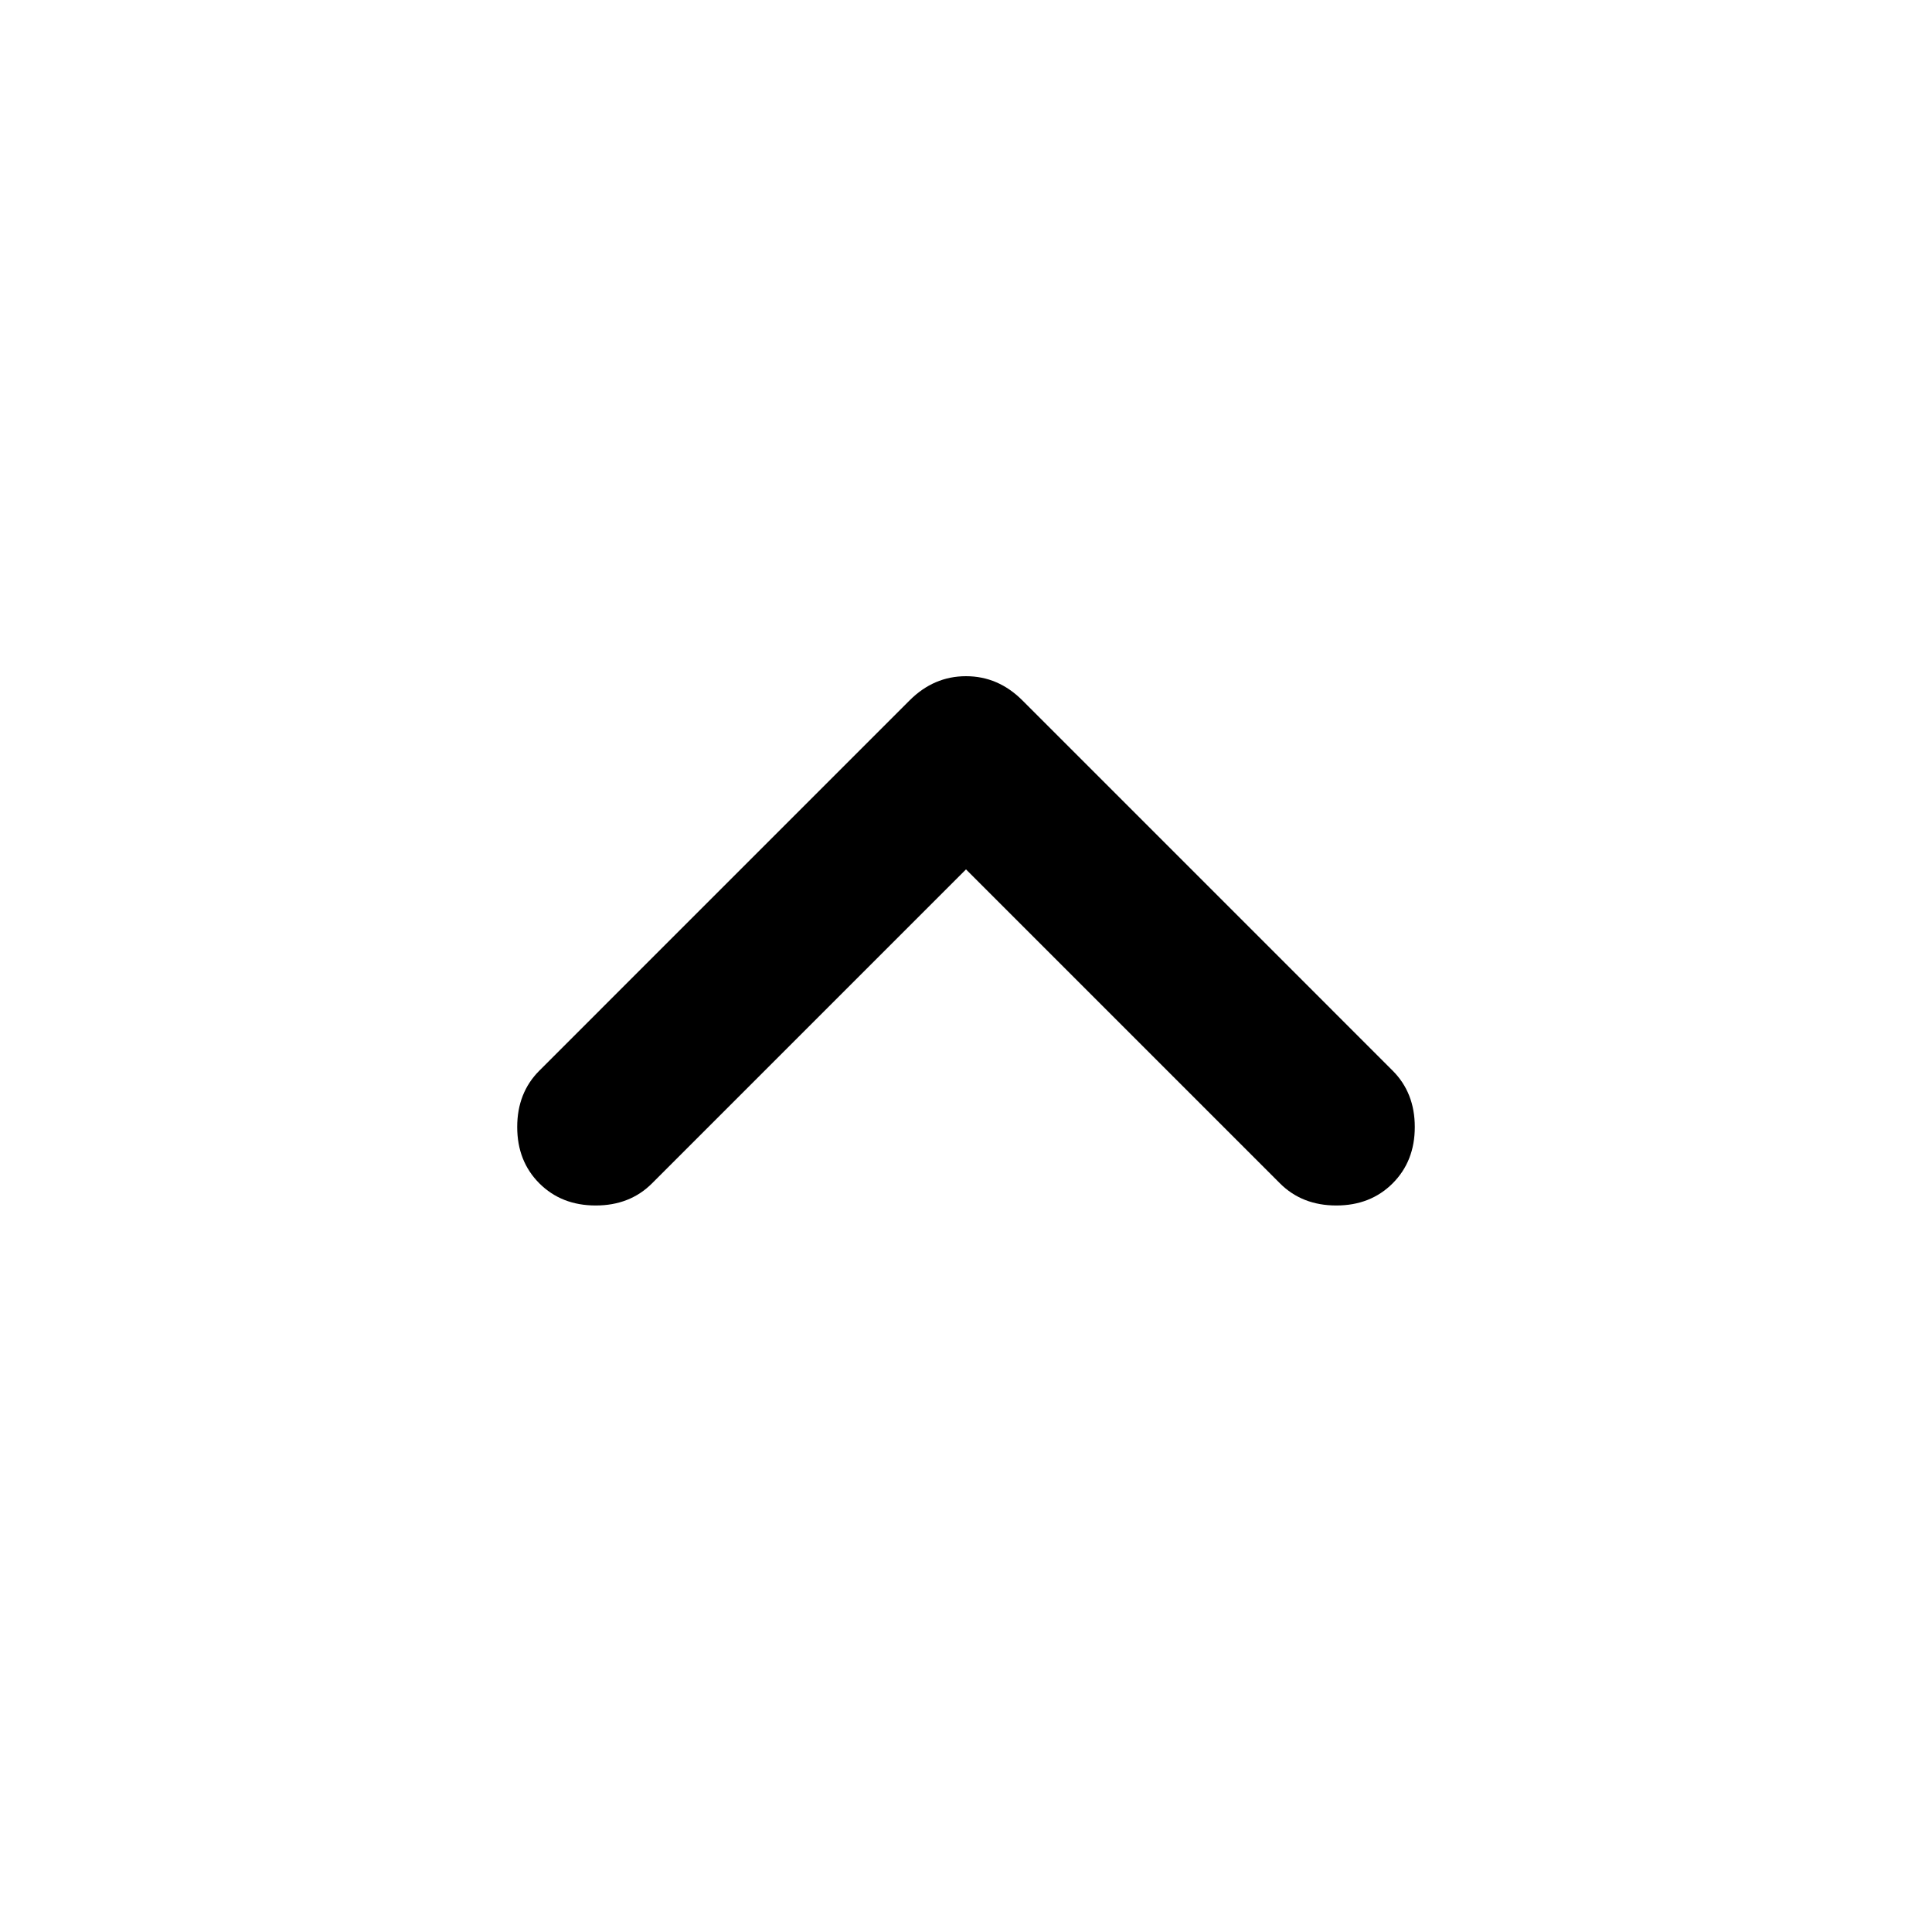
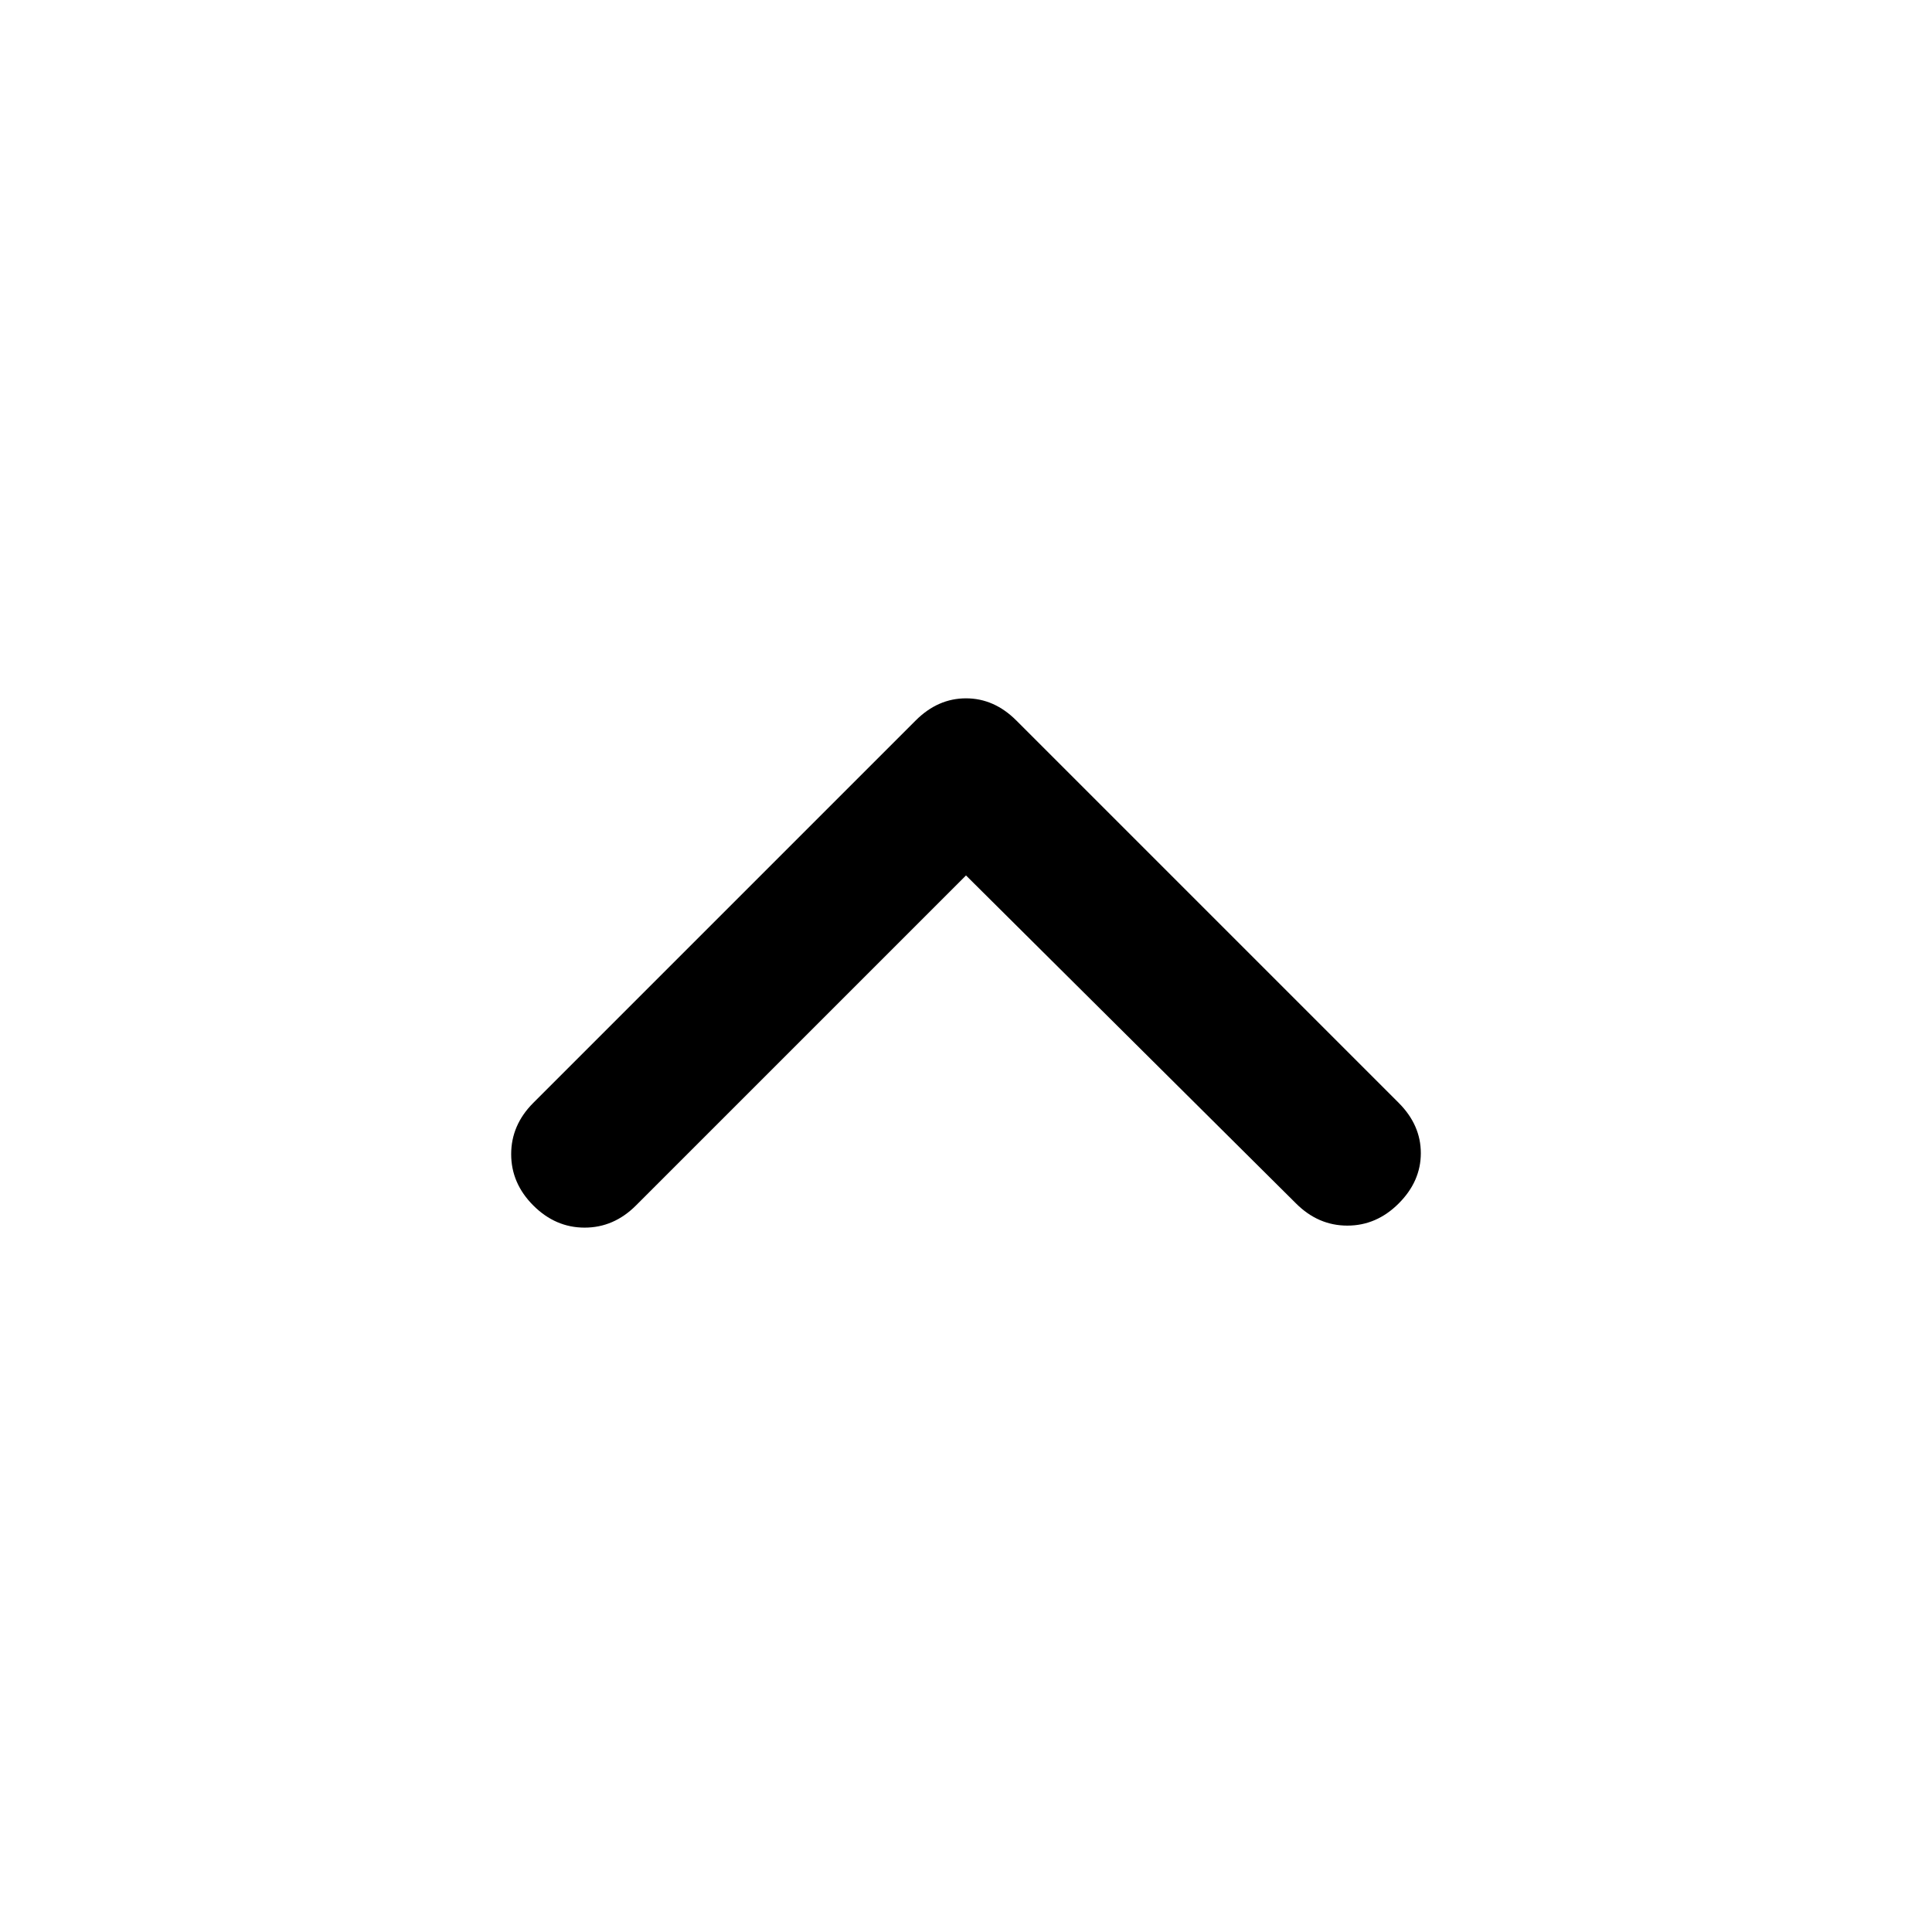
- <svg xmlns="http://www.w3.org/2000/svg" height="24" viewBox="0 -960 960 960" width="24">
-   <path d="M480-528 324-372q-11 11-28 11t-28-11q-11-11-11-28t11-28l184-184q12-12 28-12t28 12l184 184q11 11 11 28t-11 28q-11 11-28 11t-28-11L480-528Z" />
+ <svg xmlns="http://www.w3.org/2000/svg" height="20" viewBox="0 -960 960 960" width="20">
+   <path d="M480-525 316-361q-11 11-25.5 11T265-361q-11-11-11-25.5t11-25.5l190-190q11-11 25-11t25 11l190 190q11 11 11 25t-11 25q-11 11-25.5 11T644-362L480-525Z" />
</svg>
